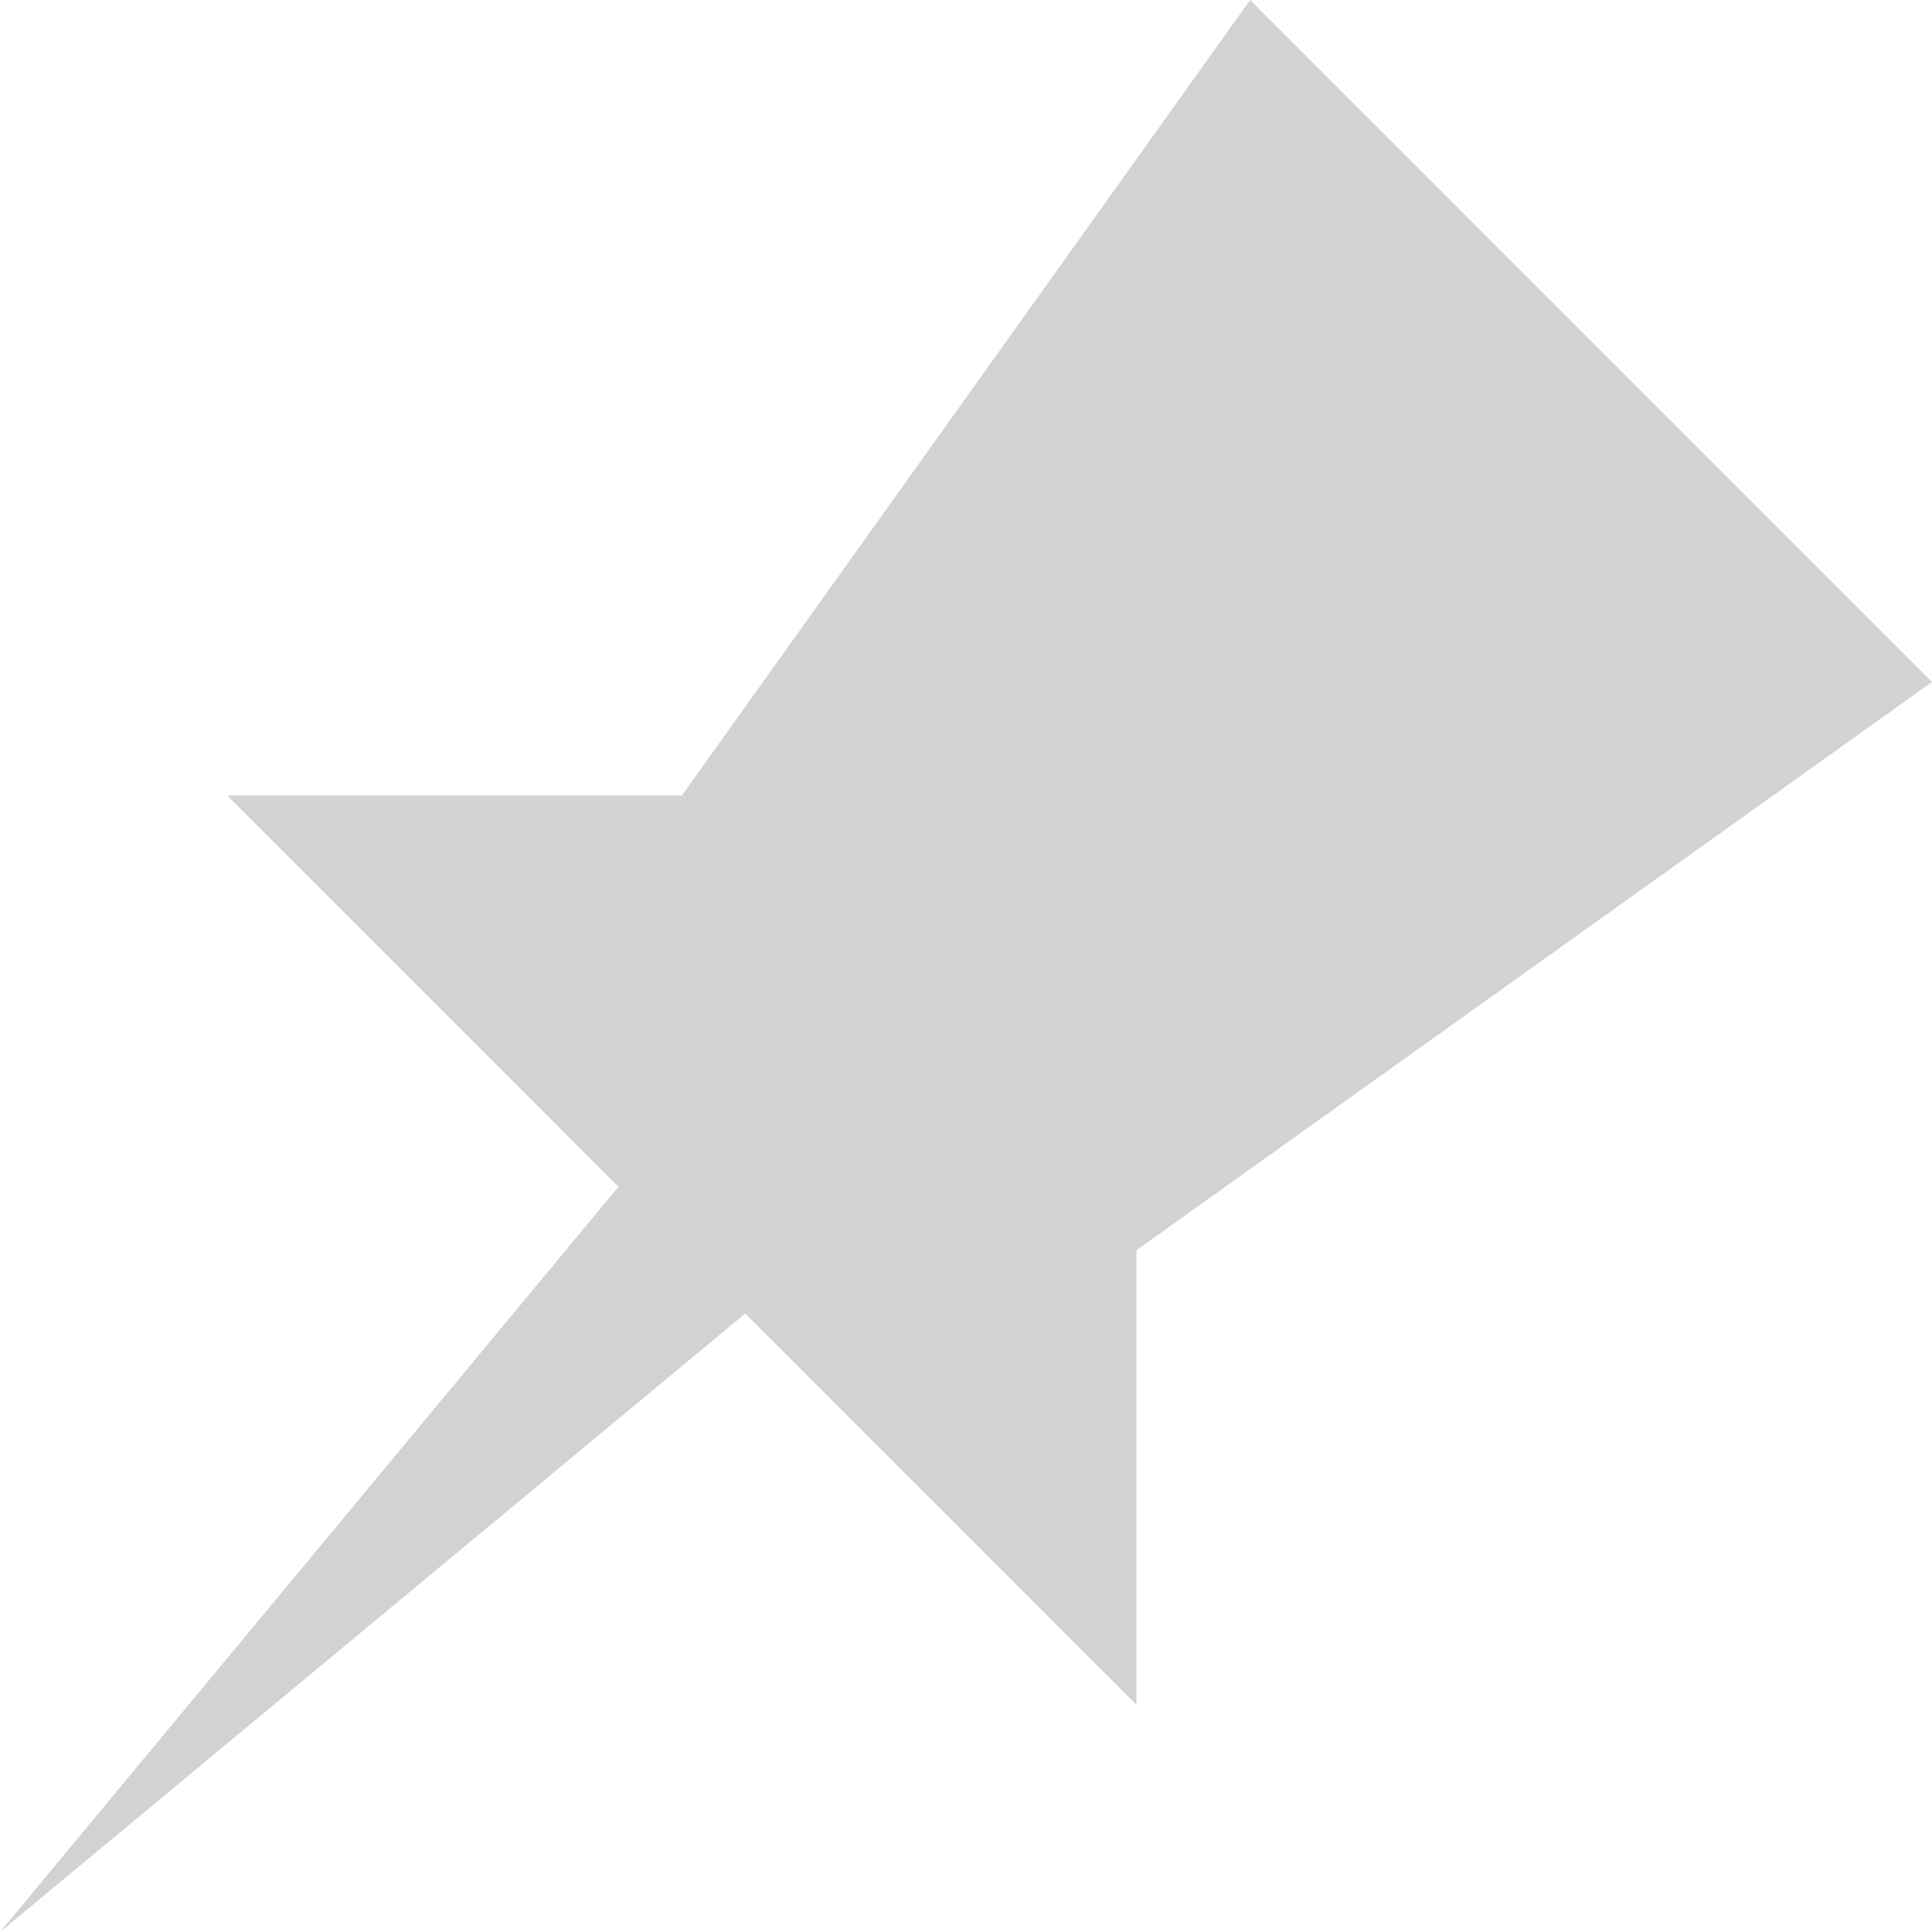
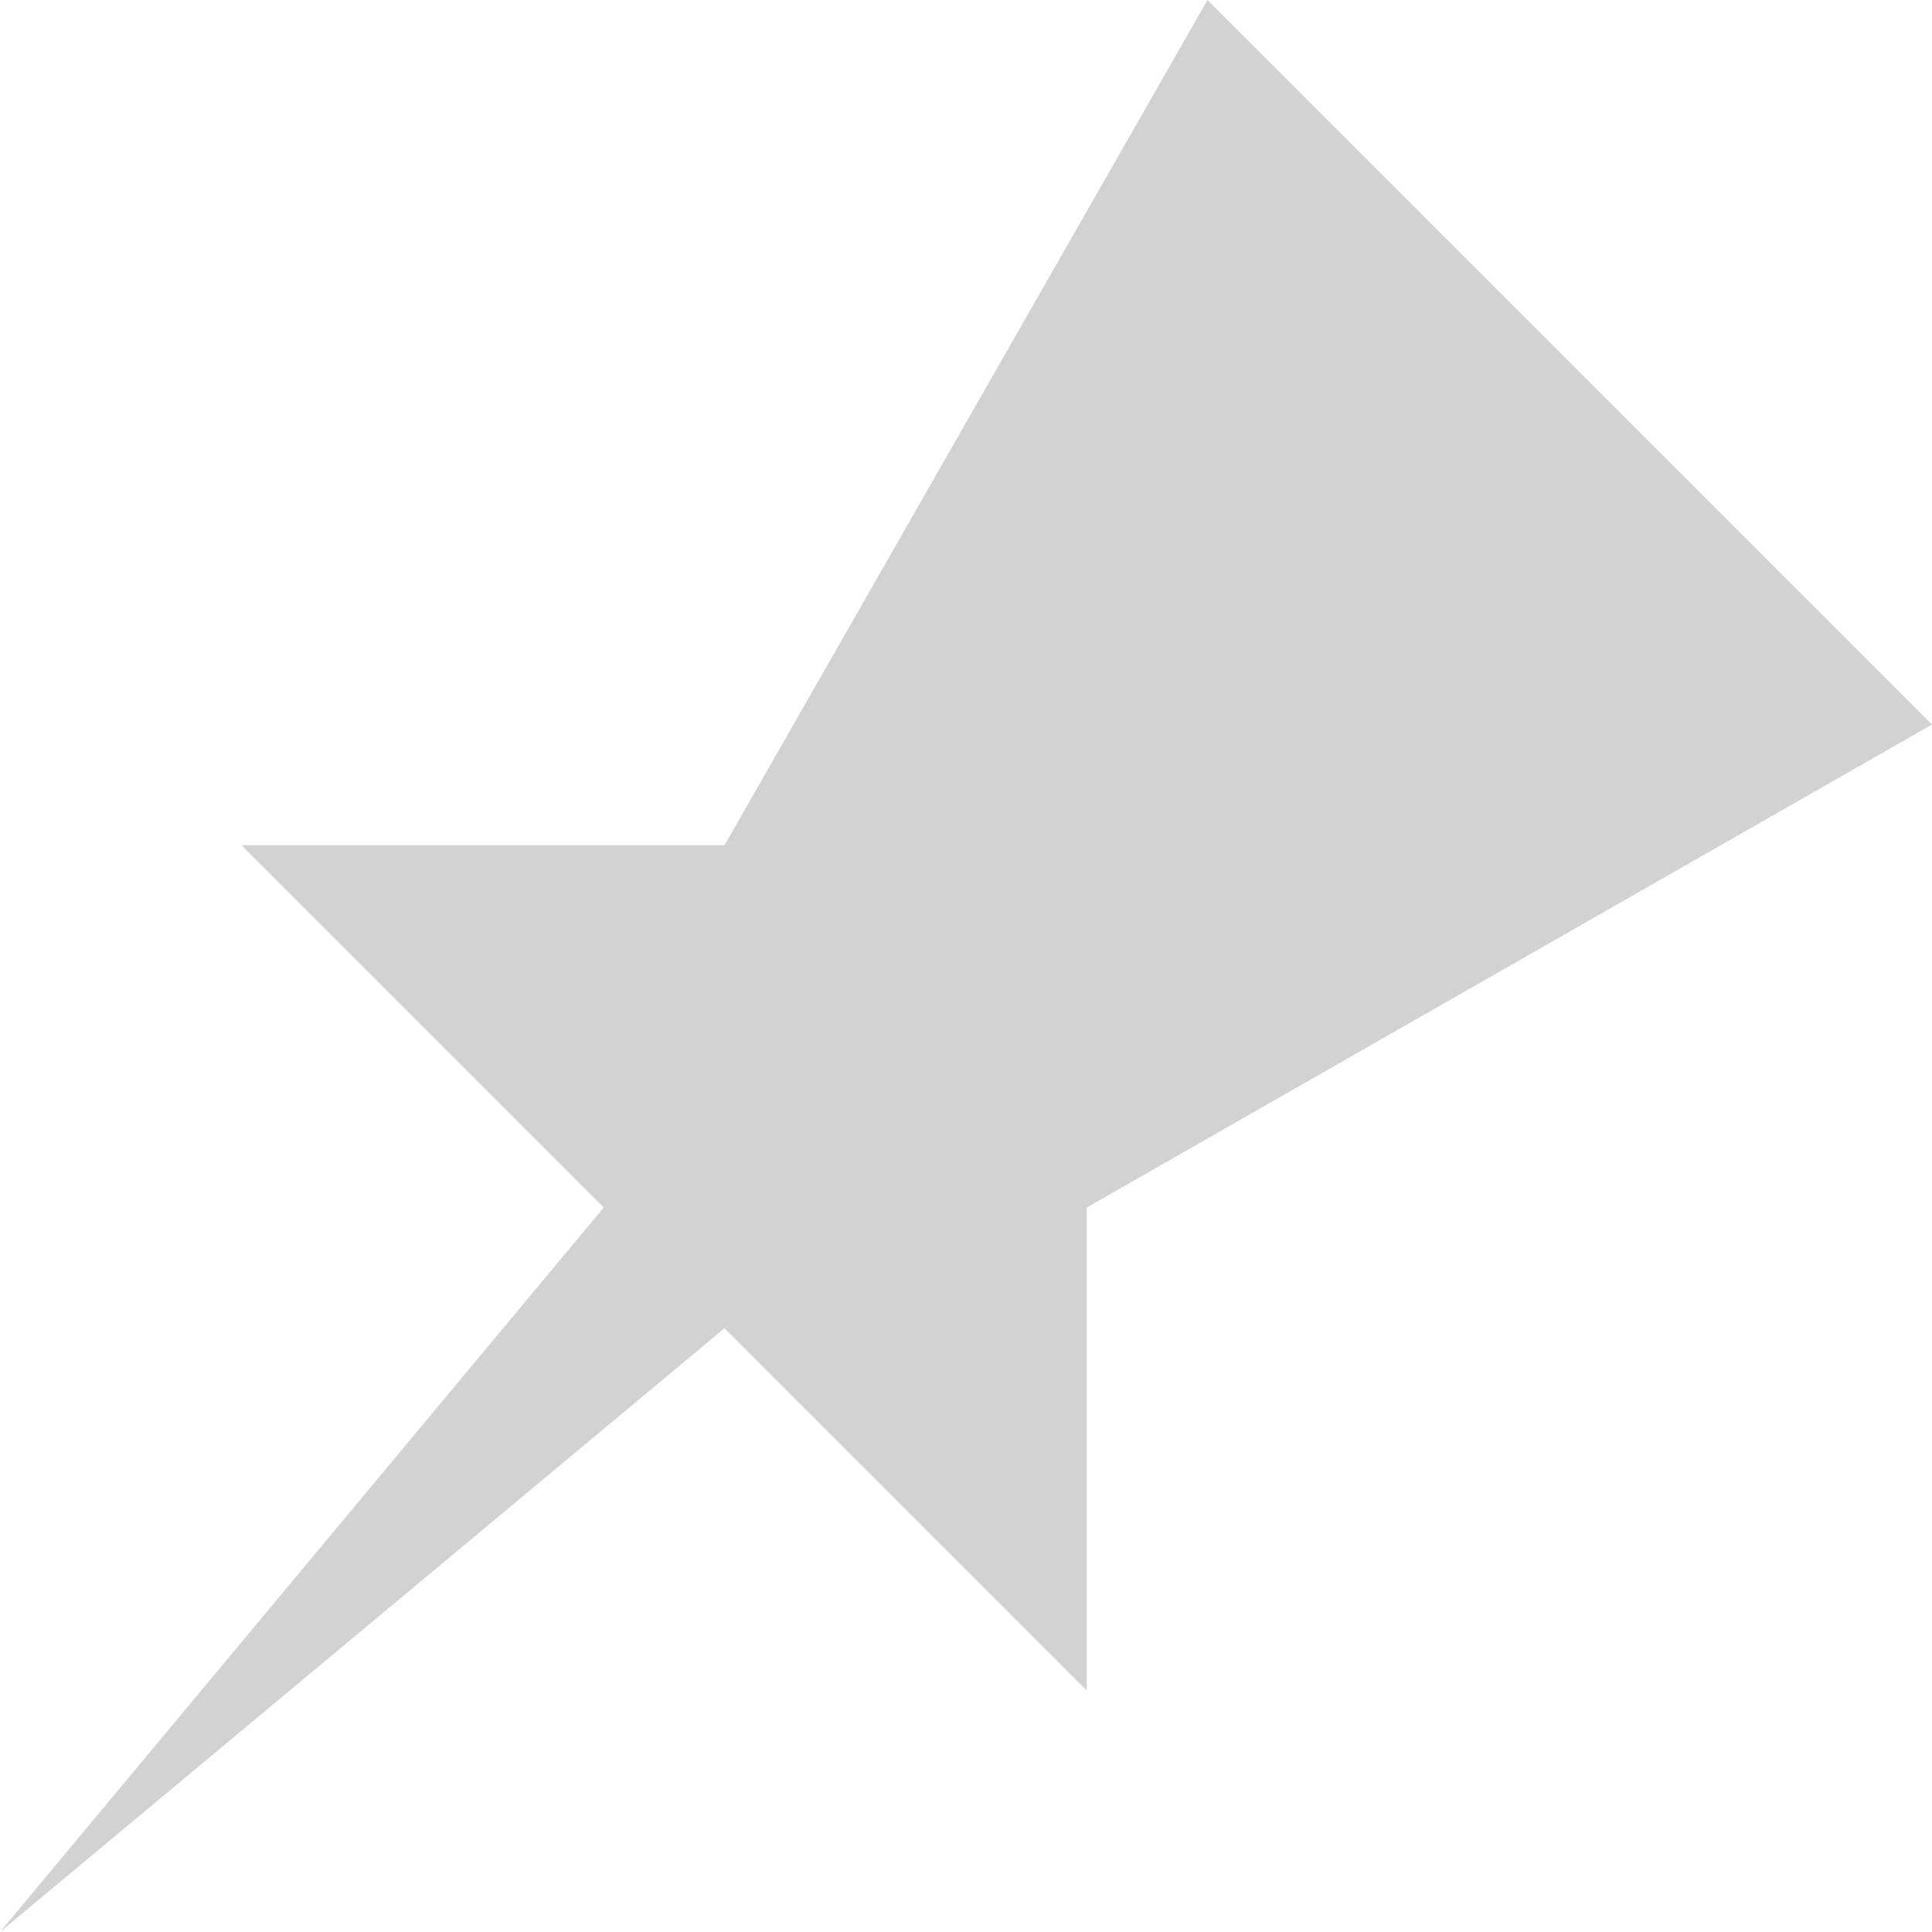
- <svg xmlns="http://www.w3.org/2000/svg" width="32" height="32" viewBox="0 0 32 32" id="svg2" version="1.1">
+ <svg xmlns="http://www.w3.org/2000/svg" version="1.1" id="svg2" viewBox="0 0 16 16" height="16" width="16">
  <defs id="defs4" />
-   <g id="layer3" style="display:none">
-     <path style="opacity:1;fill:#d2d2d2;fill-opacity:1;stroke:none;stroke-width:2;stroke-linecap:square;stroke-linejoin:miter;stroke-miterlimit:4;stroke-dasharray:none;stroke-dashoffset:1;stroke-opacity:1" d="m 19.64,21.609 c 0.481,4.392 -4.56,6.993 -6.44,7.675 -3.31,1.201 -10.14,0.675 -13.104,-0.82 -0.679,-0.492 5.366,-1.494 5.982,-5.018 0.379,-2.166 1.28,-7.586 6.025,-8.244 3.962,-0.549 7.166,3.025 7.536,6.407 z" id="path4171" />
-     <path style="fill:#d2d2d2;fill-opacity:1;fill-rule:evenodd;stroke:none;stroke-width:1px;stroke-linecap:butt;stroke-linejoin:miter;stroke-opacity:1" d="m 15.207,13.937 c 2.334,0.387 4.896,2.566 5.386,4.578 0.277,0.943 2.615,-1.018 2.26,-2.368 -1.261,-2.782 -3.97,-4.681 -6.408,-4.596 -0.881,0.014 -1.95,2.341 -1.237,2.386 z" id="path4174" />
-     <path style="display:inline;fill:#d2d2d2;fill-opacity:1;fill-rule:evenodd;stroke:none;stroke-width:1px;stroke-linecap:butt;stroke-linejoin:miter;stroke-opacity:1" d="m 18.434,9.759 c 2.334,0.387 5.223,2.765 5.713,4.777 0.277,0.943 8.63,-7.846 8.275,-9.196 C 33.503,-2.878 32,-6e-7 24.511,-0.405 22.127,-0.259 17.722,9.714 18.434,9.759 Z" id="path4174-3" />
-     <g style="display:inline" id="g4261-8-5" transform="translate(0,6)" />
+   <g transform="translate(0,-16)" style="display:none" id="layer3">
+     <path id="path4171" d="m 19.64,21.609 c 0.481,4.392 -4.56,6.993 -6.44,7.675 -3.31,1.201 -10.14,0.675 -13.104,-0.82 -0.679,-0.492 5.366,-1.494 5.982,-5.018 0.379,-2.166 1.28,-7.586 6.025,-8.244 3.962,-0.549 7.166,3.025 7.536,6.407 z" style="opacity:1;fill:#d2d2d2;fill-opacity:1;stroke:none;stroke-width:2;stroke-linecap:square;stroke-linejoin:miter;stroke-miterlimit:4;stroke-dasharray:none;stroke-dashoffset:1;stroke-opacity:1" />
+     <path id="path4174" d="m 15.207,13.937 c 2.334,0.387 4.896,2.566 5.386,4.578 0.277,0.943 2.615,-1.018 2.26,-2.368 -1.261,-2.782 -3.97,-4.681 -6.408,-4.596 -0.881,0.014 -1.95,2.341 -1.237,2.386 z" style="fill:#d2d2d2;fill-opacity:1;fill-rule:evenodd;stroke:none;stroke-width:1px;stroke-linecap:butt;stroke-linejoin:miter;stroke-opacity:1" />
+     <path id="path4174-3" d="m 18.434,9.759 c 2.334,0.387 5.223,2.765 5.713,4.777 0.277,0.943 8.63,-7.846 8.275,-9.196 C 33.503,-2.878 32,-6e-7 24.511,-0.405 22.127,-0.259 17.722,9.714 18.434,9.759 Z" style="display:inline;fill:#d2d2d2;fill-opacity:1;fill-rule:evenodd;stroke:none;stroke-width:1px;stroke-linecap:butt;stroke-linejoin:miter;stroke-opacity:1" />
+     <g transform="translate(0,6)" id="g4261-8-5" style="display:inline" />
  </g>
-   <g style="display:none;opacity:0.196" id="g4152">
-     <g transform="translate(0,6)" id="g4160" style="display:inline" />
-     <path d="m 11.219,15.892 c -4.266,0.924 -5.88,4.762 -5.76,7.676 0.129,3.143 -3.249,5.634 -5.371,6.065 2.885,2.291 7.106,2.633 10.92,1.858 5.582,-1.134 9.383,-5.487 8.367,-10.491 -0.763,-3.759 -3.974,-6.014 -8.155,-5.108 z" id="path6" style="fill:#d2d2d2" />
-     <path style="display:inline;fill:#d2d2d2;fill-opacity:1;fill-rule:evenodd;stroke:none;stroke-width:1px;stroke-linecap:butt;stroke-linejoin:miter;stroke-opacity:1" d="m 15.42,13.92 c 2.334,0.387 4.896,2.566 5.386,4.578 0.277,0.943 2.615,-1.018 2.26,-2.368 -1.261,-2.782 -3.97,-4.681 -6.408,-4.596 -0.881,0.014 -1.95,2.341 -1.237,2.386 z" id="path4174-1" />
-     <path style="display:inline;fill:#d2d2d2;fill-opacity:1;fill-rule:evenodd;stroke:none;stroke-width:1px;stroke-linecap:butt;stroke-linejoin:miter;stroke-opacity:1" d="m 18.647,9.742 c 2.334,0.387 5.223,2.765 5.713,4.777 0.277,0.943 8.63,-7.846 8.275,-9.196 1.081,-8.218 -0.422,-5.34 -7.911,-5.745 -2.384,0.147 -6.789,10.119 -6.077,10.165 z" id="path4174-3-9" />
+   <g transform="translate(0,-16)" id="g4152" style="display:none;opacity:0.196">
+     <g style="display:inline" id="g4160" transform="translate(0,6)" />
+     <path style="fill:#d2d2d2" id="path6" d="m 11.219,15.892 c -4.266,0.924 -5.88,4.762 -5.76,7.676 0.129,3.143 -3.249,5.634 -5.371,6.065 2.885,2.291 7.106,2.633 10.92,1.858 5.582,-1.134 9.383,-5.487 8.367,-10.491 -0.763,-3.759 -3.974,-6.014 -8.155,-5.108 z" />
+     <path id="path4174-1" d="m 15.42,13.92 c 2.334,0.387 4.896,2.566 5.386,4.578 0.277,0.943 2.615,-1.018 2.26,-2.368 -1.261,-2.782 -3.97,-4.681 -6.408,-4.596 -0.881,0.014 -1.95,2.341 -1.237,2.386 z" style="display:inline;fill:#d2d2d2;fill-opacity:1;fill-rule:evenodd;stroke:none;stroke-width:1px;stroke-linecap:butt;stroke-linejoin:miter;stroke-opacity:1" />
+     <path id="path4174-3-9" d="m 18.647,9.742 c 2.334,0.387 5.223,2.765 5.713,4.777 0.277,0.943 8.63,-7.846 8.275,-9.196 1.081,-8.218 -0.422,-5.34 -7.911,-5.745 -2.384,0.147 -6.789,10.119 -6.077,10.165 z" style="display:inline;fill:#d2d2d2;fill-opacity:1;fill-rule:evenodd;stroke:none;stroke-width:1px;stroke-linecap:butt;stroke-linejoin:miter;stroke-opacity:1" />
  </g>
-   <g id="layer1" style="opacity:1">
-     <path style="color:#000000;clip-rule:nonzero;display:inline;overflow:visible;visibility:visible;opacity:1;isolation:auto;mix-blend-mode:normal;color-interpolation:sRGB;color-interpolation-filters:linearRGB;solid-color:#000000;solid-opacity:1;fill:#d2d2d2;fill-opacity:1;fill-rule:evenodd;stroke:none;stroke-width:1px;stroke-linecap:butt;stroke-linejoin:miter;stroke-miterlimit:4;stroke-dasharray:none;stroke-dashoffset:0;stroke-opacity:1;color-rendering:auto;image-rendering:auto;shape-rendering:auto;text-rendering:auto;enable-background:accumulate" d="M 20.706,-5.9999998e-7 11.294,13.176 H 3.765 L 10.244,19.656 0,32 12.344,21.756 l 6.48,6.48 v -7.529 l 13.176,-9.412 z" id="path4148" />
+   <g transform="scale(0.5)" style="opacity:1" id="layer1">
+     <path id="path4148" d="M 20,0 12,14 H 4 l 6,6 L 0,32 12,22 l 6,6 v -8 l 14,-8 z" style="color:#000000;clip-rule:nonzero;display:inline;overflow:visible;visibility:visible;opacity:1;isolation:auto;mix-blend-mode:normal;color-interpolation:sRGB;color-interpolation-filters:linearRGB;solid-color:#000000;solid-opacity:1;fill:#d2d2d2;fill-opacity:1;fill-rule:evenodd;stroke:none;stroke-width:1px;stroke-linecap:butt;stroke-linejoin:miter;stroke-miterlimit:4;stroke-dasharray:none;stroke-dashoffset:0;stroke-opacity:1;color-rendering:auto;image-rendering:auto;shape-rendering:auto;text-rendering:auto;enable-background:accumulate" />
  </g>
</svg>
